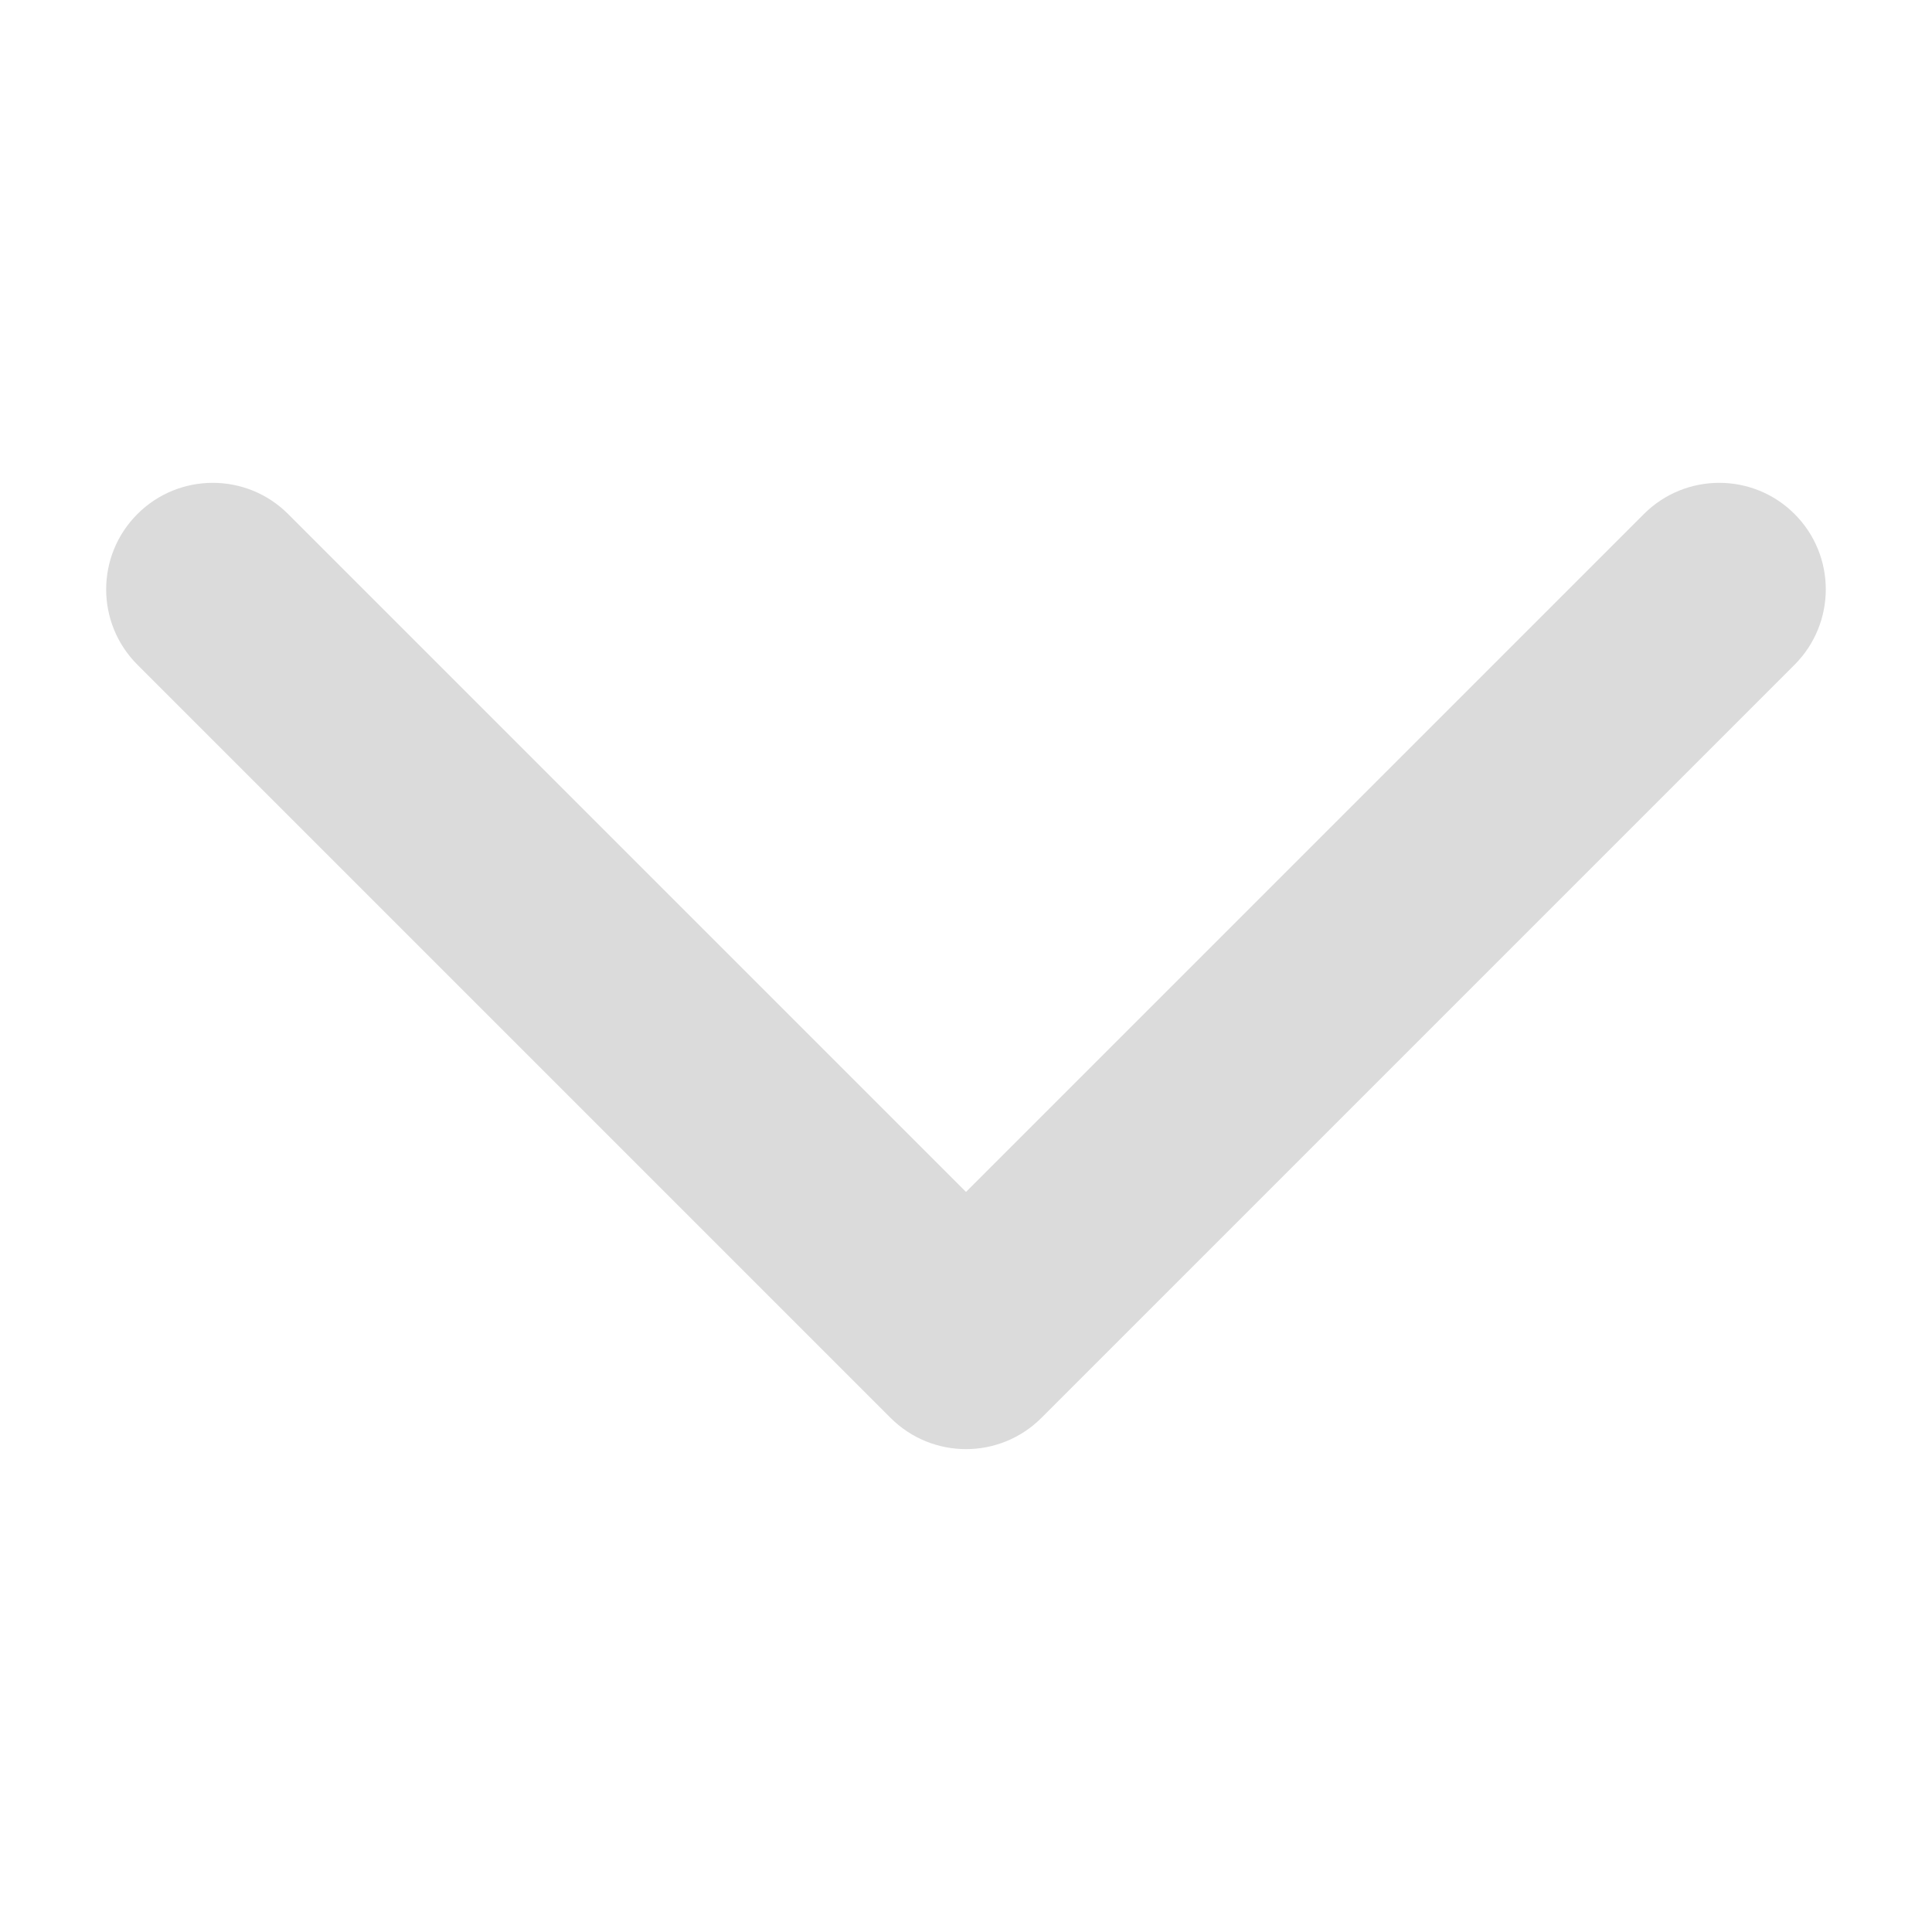
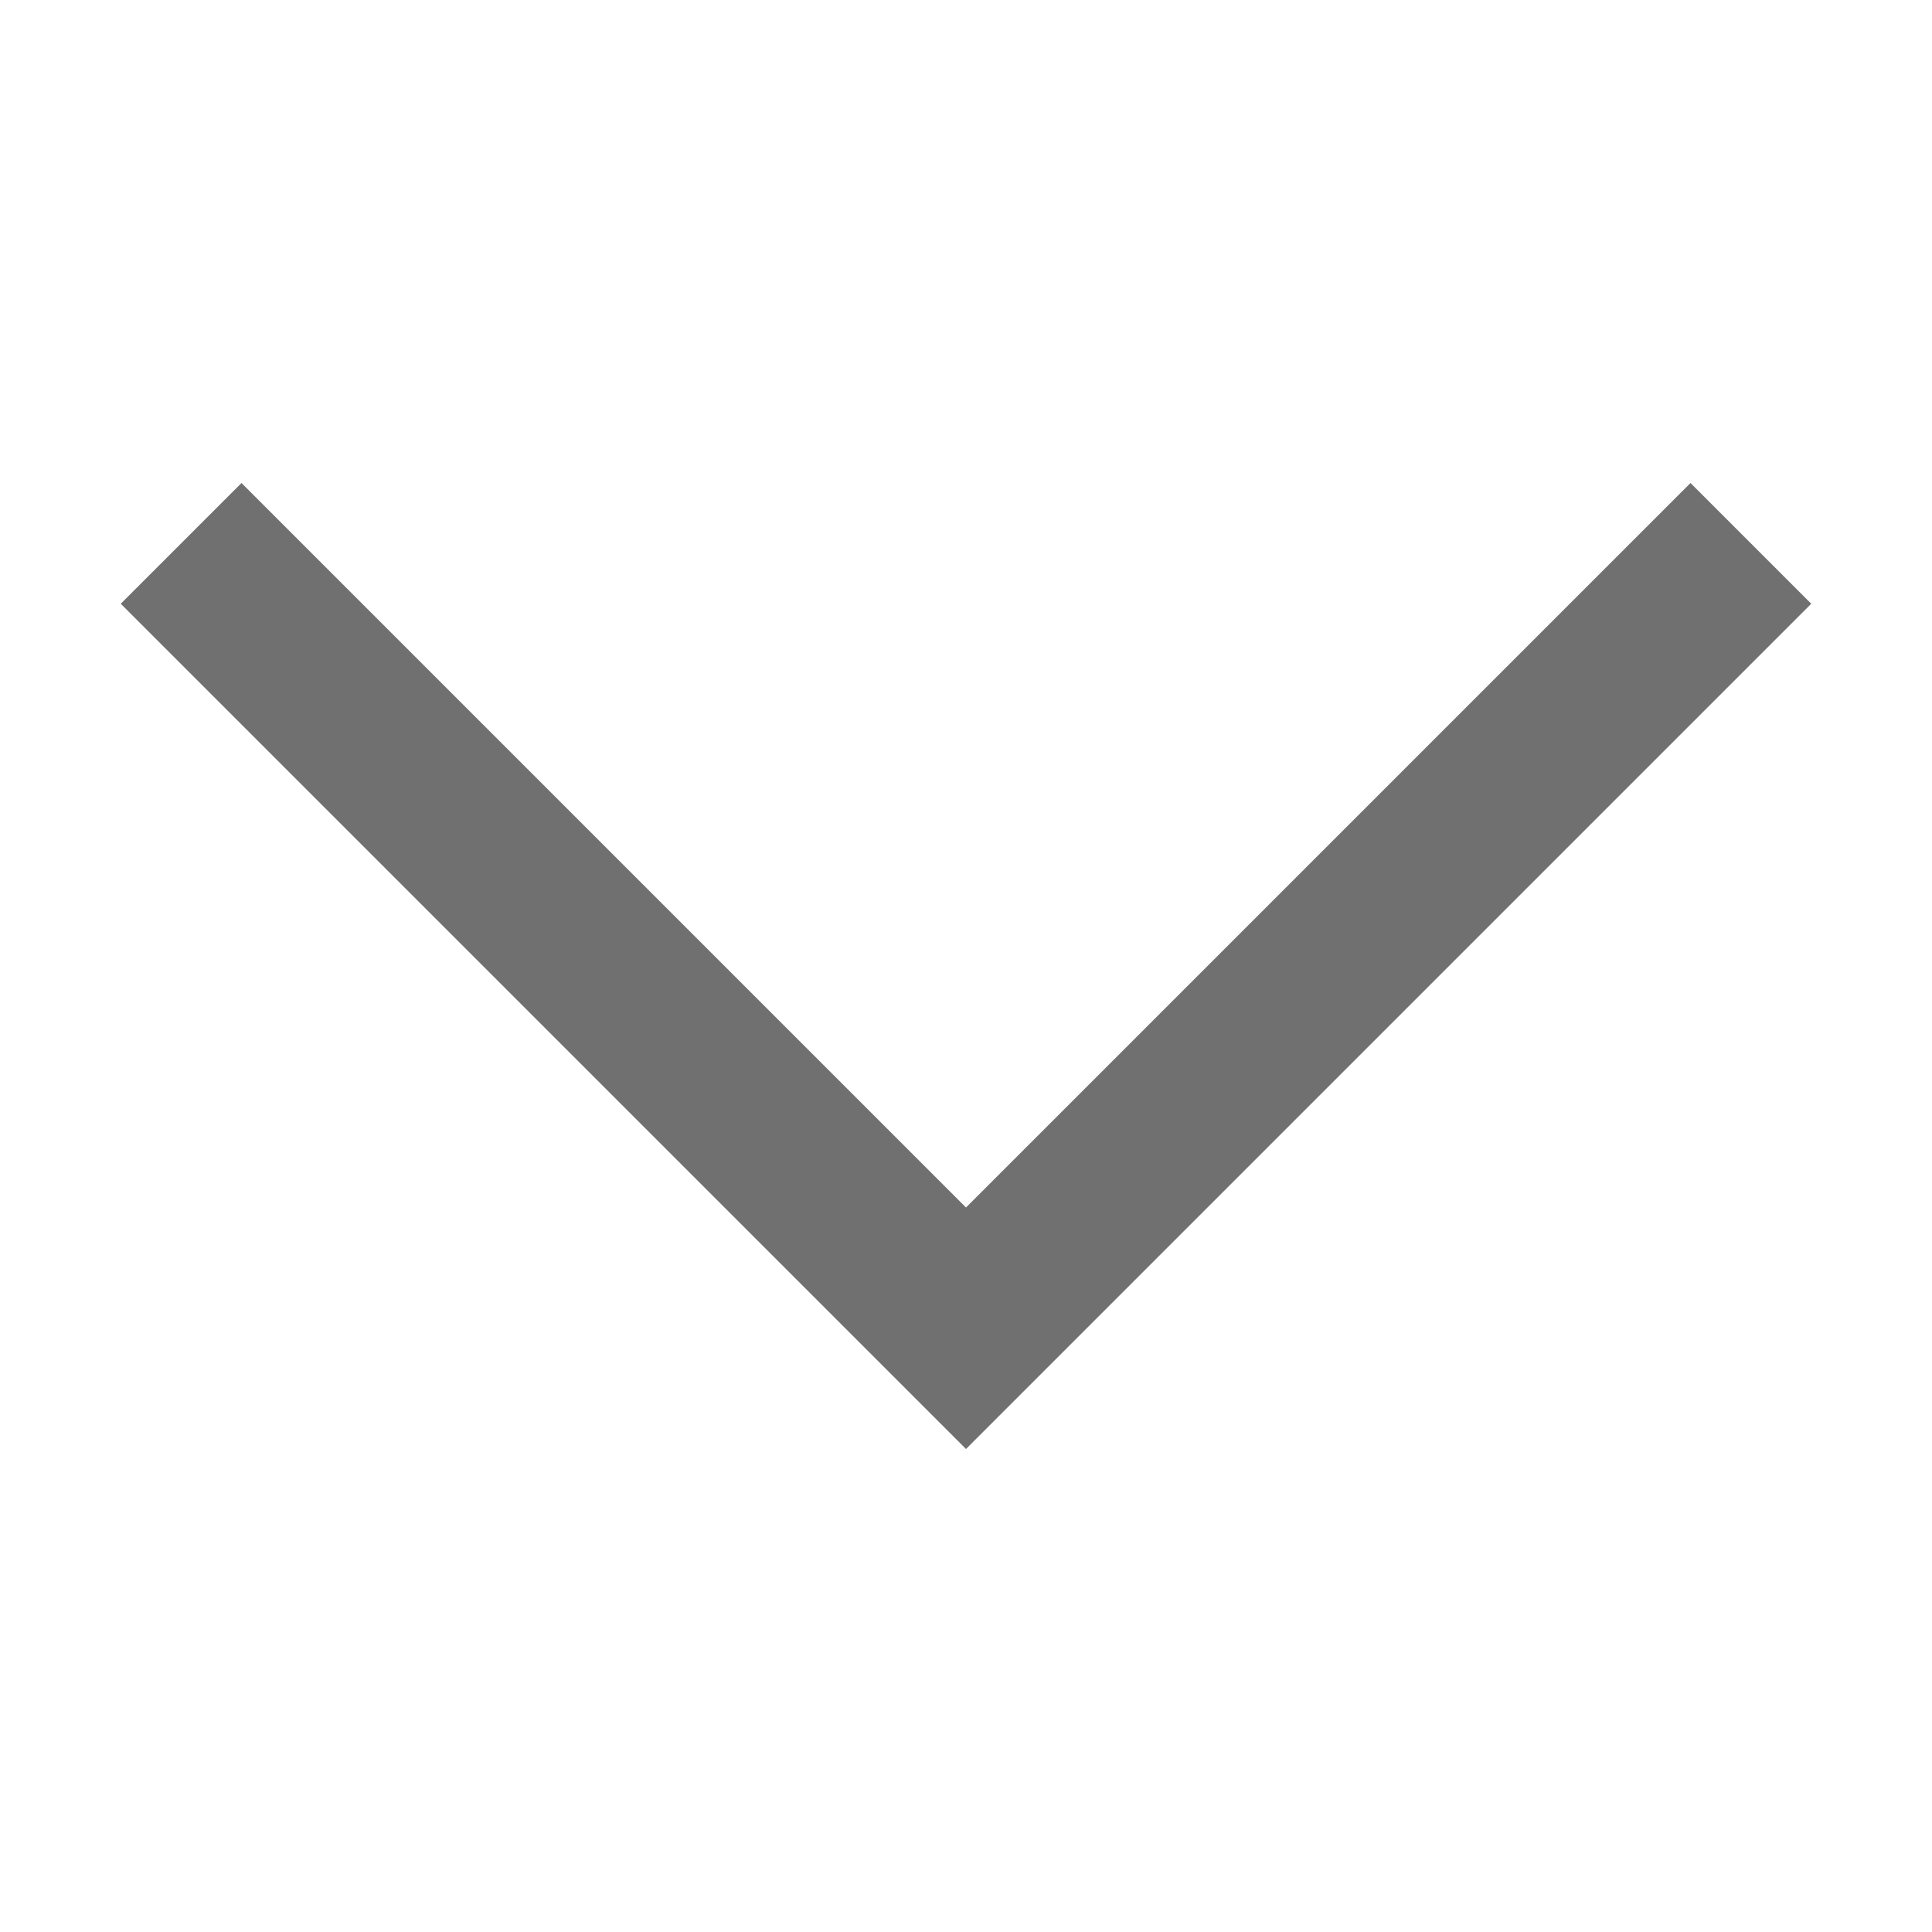
- <svg xmlns="http://www.w3.org/2000/svg" t="1618389443115" class="icon" viewBox="0 0 1024 1024" version="1.1" p-id="6440" width="10" height="10">
-   <path d="M472.064 751.552 72.832 352.32c-22.08-22.08-22.08-57.792 0-79.872 22.016-22.016 57.792-22.08 79.872 0L512 631.744l359.296-359.296c22.016-22.016 57.792-22.08 79.872 0 22.08 22.08 22.016 57.792 0 79.872l-399.232 399.232C529.856 773.568 494.144 773.568 472.064 751.552z" p-id="6441" fill="#dbdbdb" />
+ <svg xmlns="http://www.w3.org/2000/svg" t="1619503415755" class="icon" viewBox="0 0 1024 1024" version="1.1" p-id="4817" width="10" height="10">
+   <path d="M64 320l64-64 384 384L896 256l64 64-448 448z" p-id="4818" fill="#707070" />
</svg>
